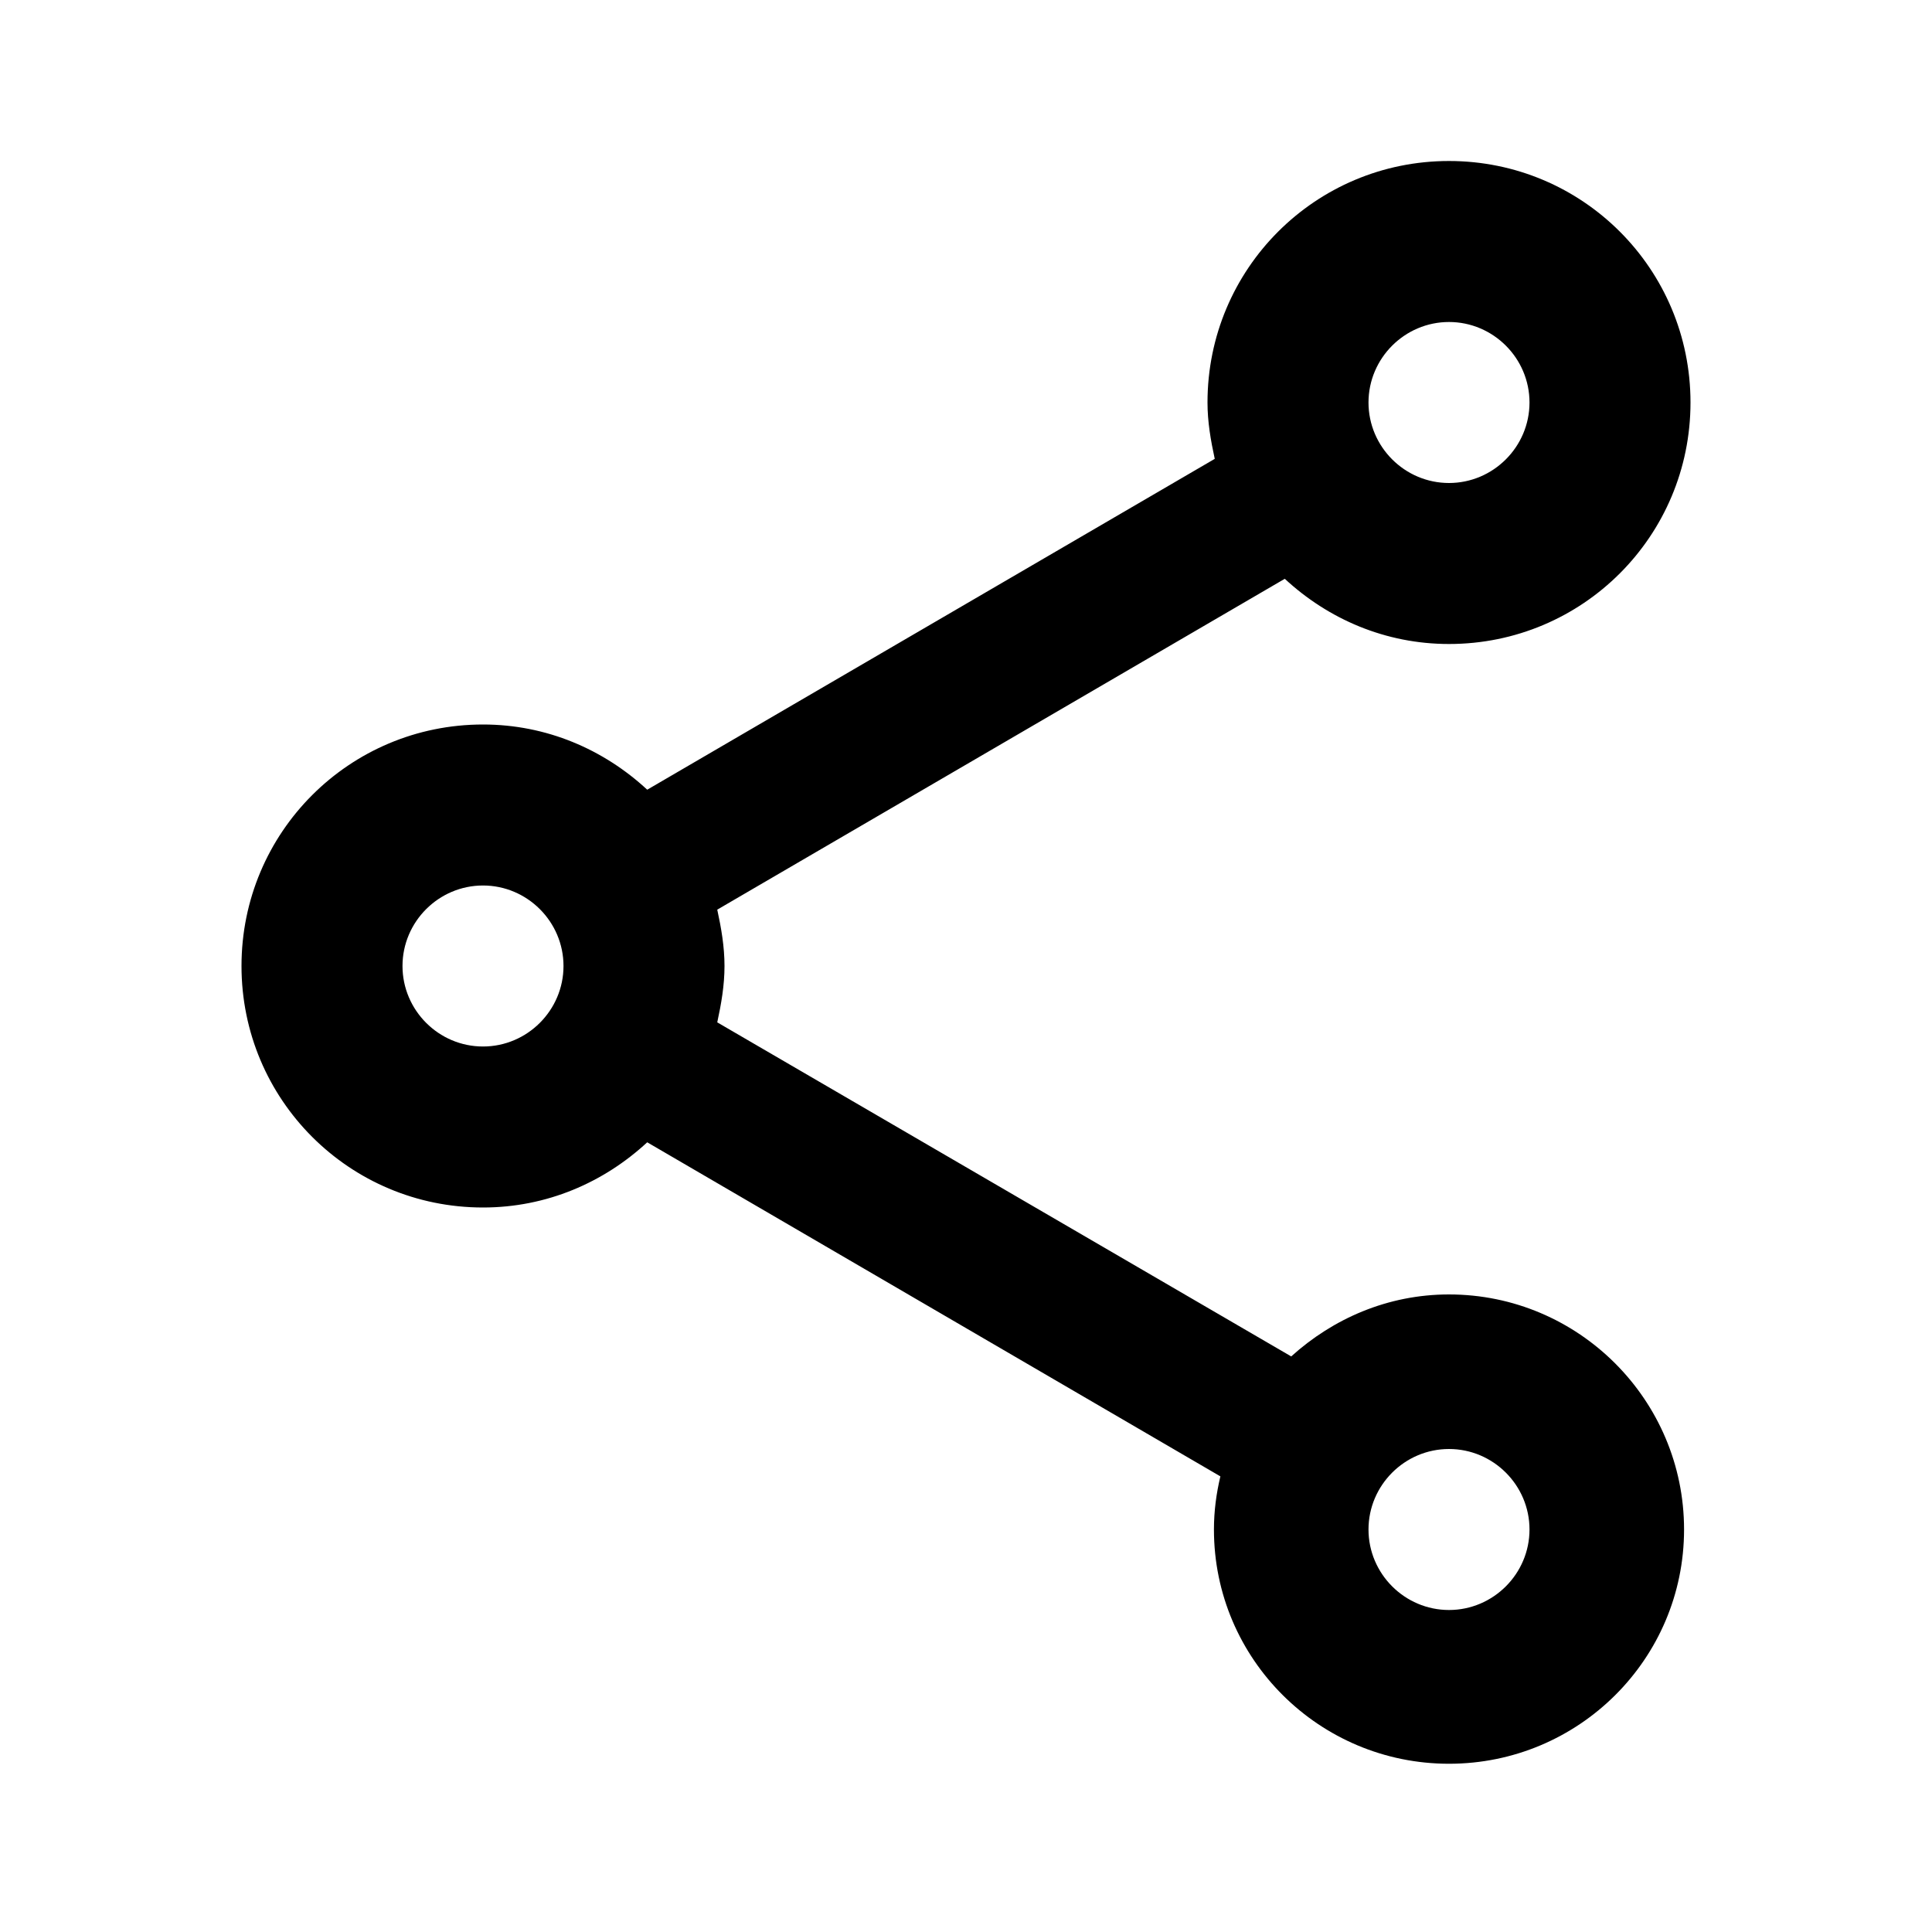
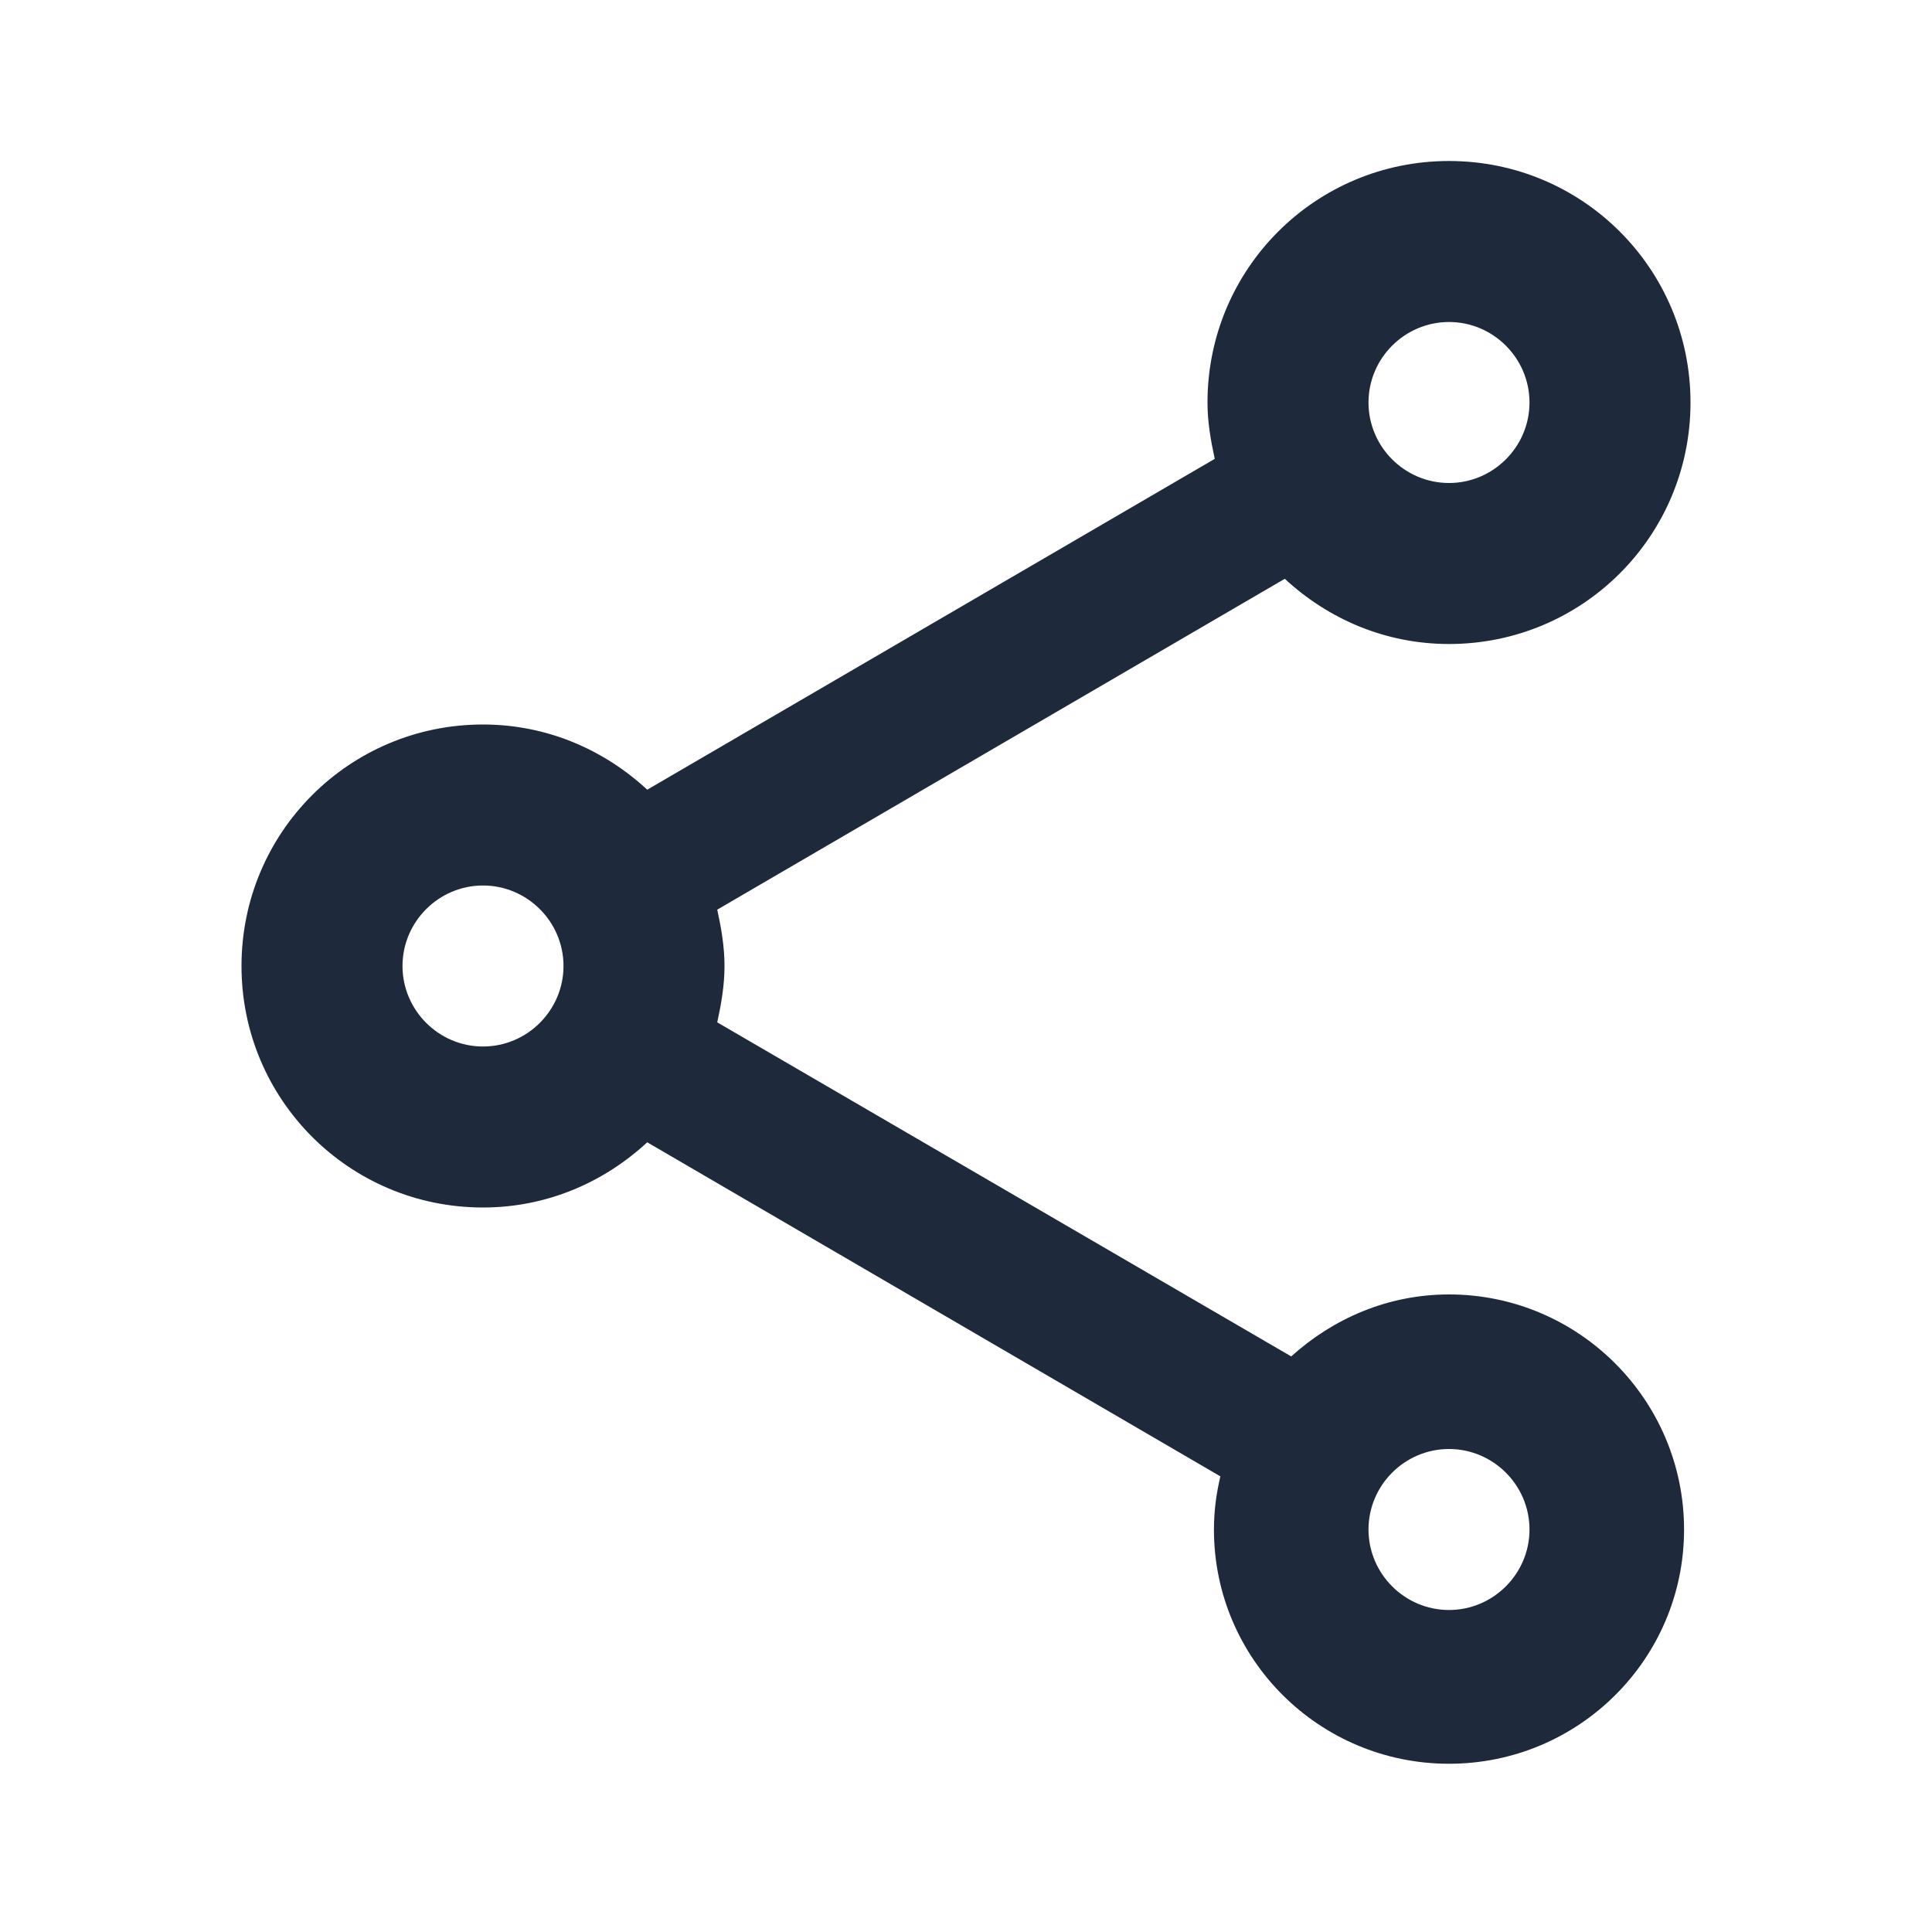
<svg xmlns="http://www.w3.org/2000/svg" version="1.1" width="24" height="24" viewBox="0 0 24 24">
-   <path fill="#000000" d="M18 16.08C17.24 16.08 16.56 16.38 16.04 16.85L8.91 12.7C8.96 12.47 9 12.24 9 12S8.96 11.53 8.91 11.3L15.96 7.19C16.5 7.69 17.21 8 18 8C19.66 8 21 6.66 21 5S19.66 2 18 2 15 3.34 15 5C15 5.24 15.04 5.47 15.09 5.7L8.04 9.81C7.5 9.31 6.79 9 6 9C4.34 9 3 10.34 3 12S4.34 15 6 15C6.79 15 7.5 14.69 8.04 14.19L15.16 18.34C15.11 18.55 15.08 18.77 15.08 19C15.08 20.61 16.39 21.91 18 21.91S20.92 20.61 20.92 19C20.92 17.39 19.61 16.08 18 16.08M18 4C18.55 4 19 4.45 19 5S18.55 6 18 6 17 5.55 17 5 17.45 4 18 4M6 13C5.45 13 5 12.55 5 12S5.45 11 6 11 7 11.45 7 12 6.55 13 6 13M18 20C17.45 20 17 19.55 17 19S17.45 18 18 18 19 18.45 19 19 18.55 20 18 20Z" />
+   <path fill="#1e293b" d="M18 16.08C17.24 16.08 16.56 16.38 16.04 16.85L8.91 12.7C8.96 12.47 9 12.24 9 12S8.96 11.53 8.91 11.3L15.96 7.19C16.5 7.69 17.21 8 18 8C19.66 8 21 6.66 21 5S19.66 2 18 2 15 3.34 15 5C15 5.24 15.04 5.47 15.09 5.7L8.04 9.81C7.5 9.31 6.79 9 6 9C4.34 9 3 10.34 3 12S4.34 15 6 15C6.79 15 7.5 14.69 8.04 14.19L15.16 18.34C15.11 18.55 15.08 18.77 15.08 19C15.08 20.61 16.39 21.91 18 21.91S20.92 20.61 20.92 19C20.92 17.39 19.61 16.08 18 16.08M18 4C18.55 4 19 4.45 19 5S18.55 6 18 6 17 5.55 17 5 17.45 4 18 4M6 13C5.45 13 5 12.55 5 12S5.45 11 6 11 7 11.45 7 12 6.55 13 6 13M18 20C17.45 20 17 19.55 17 19S17.45 18 18 18 19 18.45 19 19 18.55 20 18 20Z" />
</svg>
